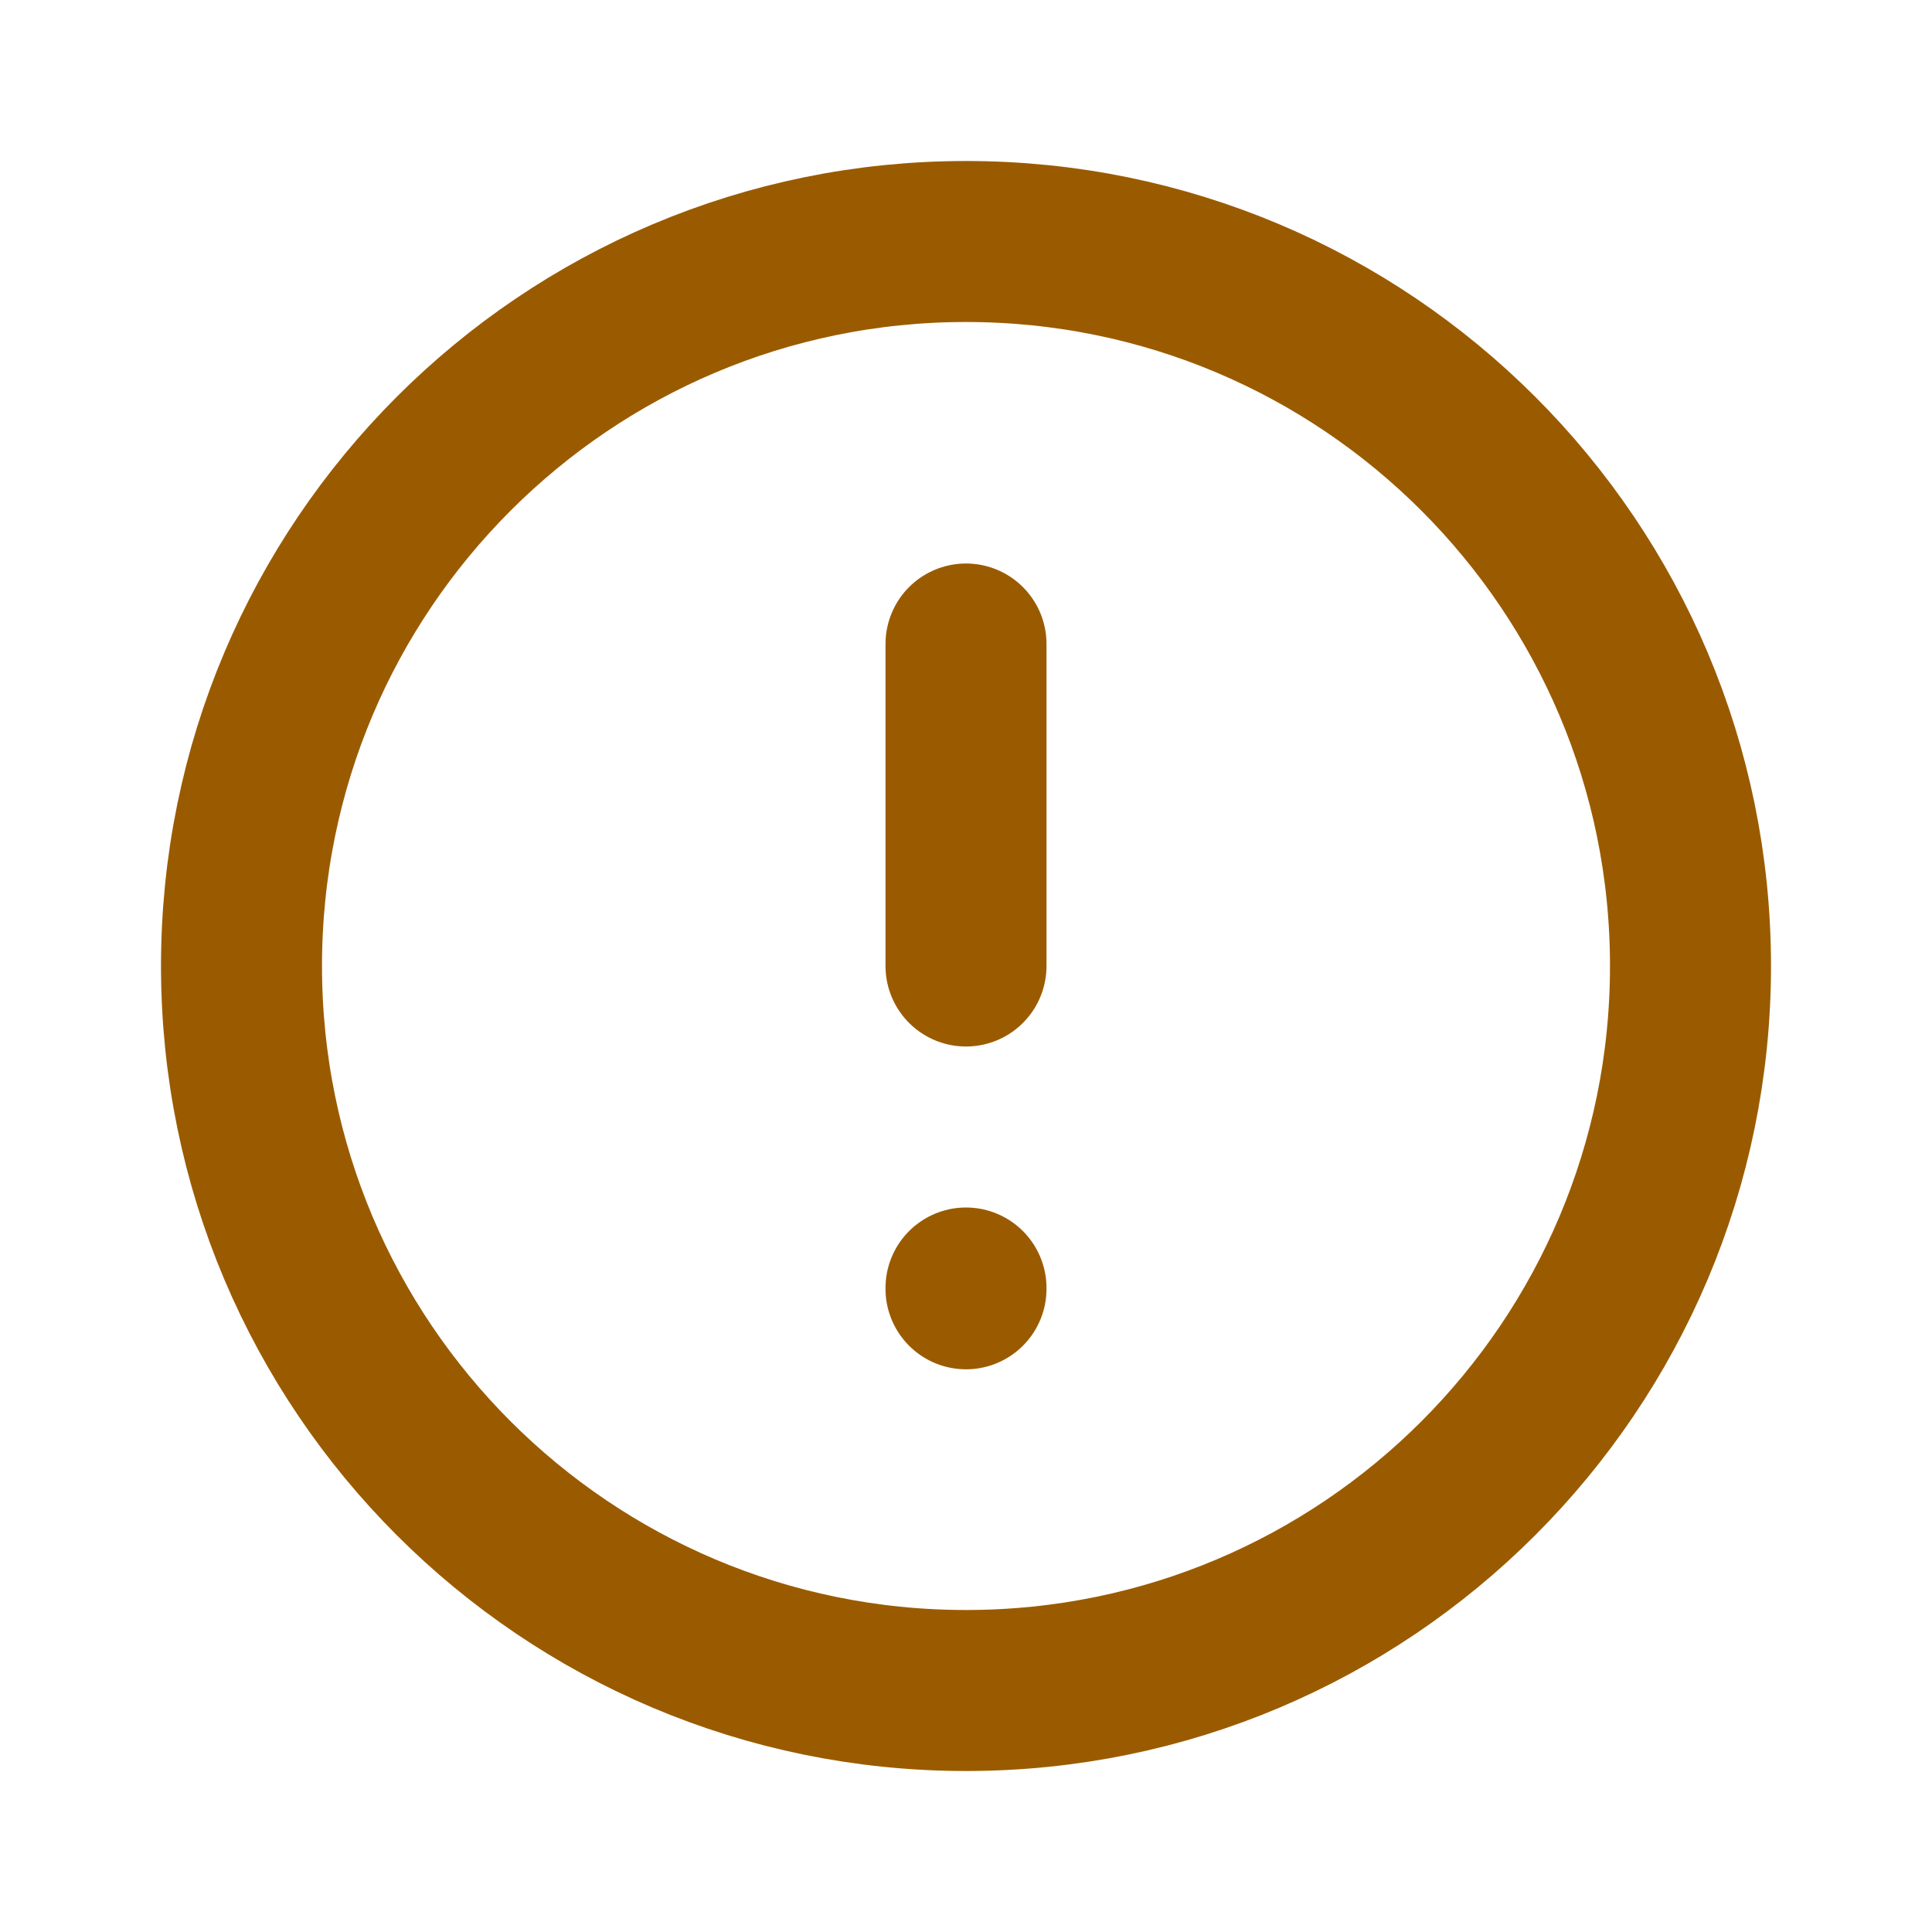
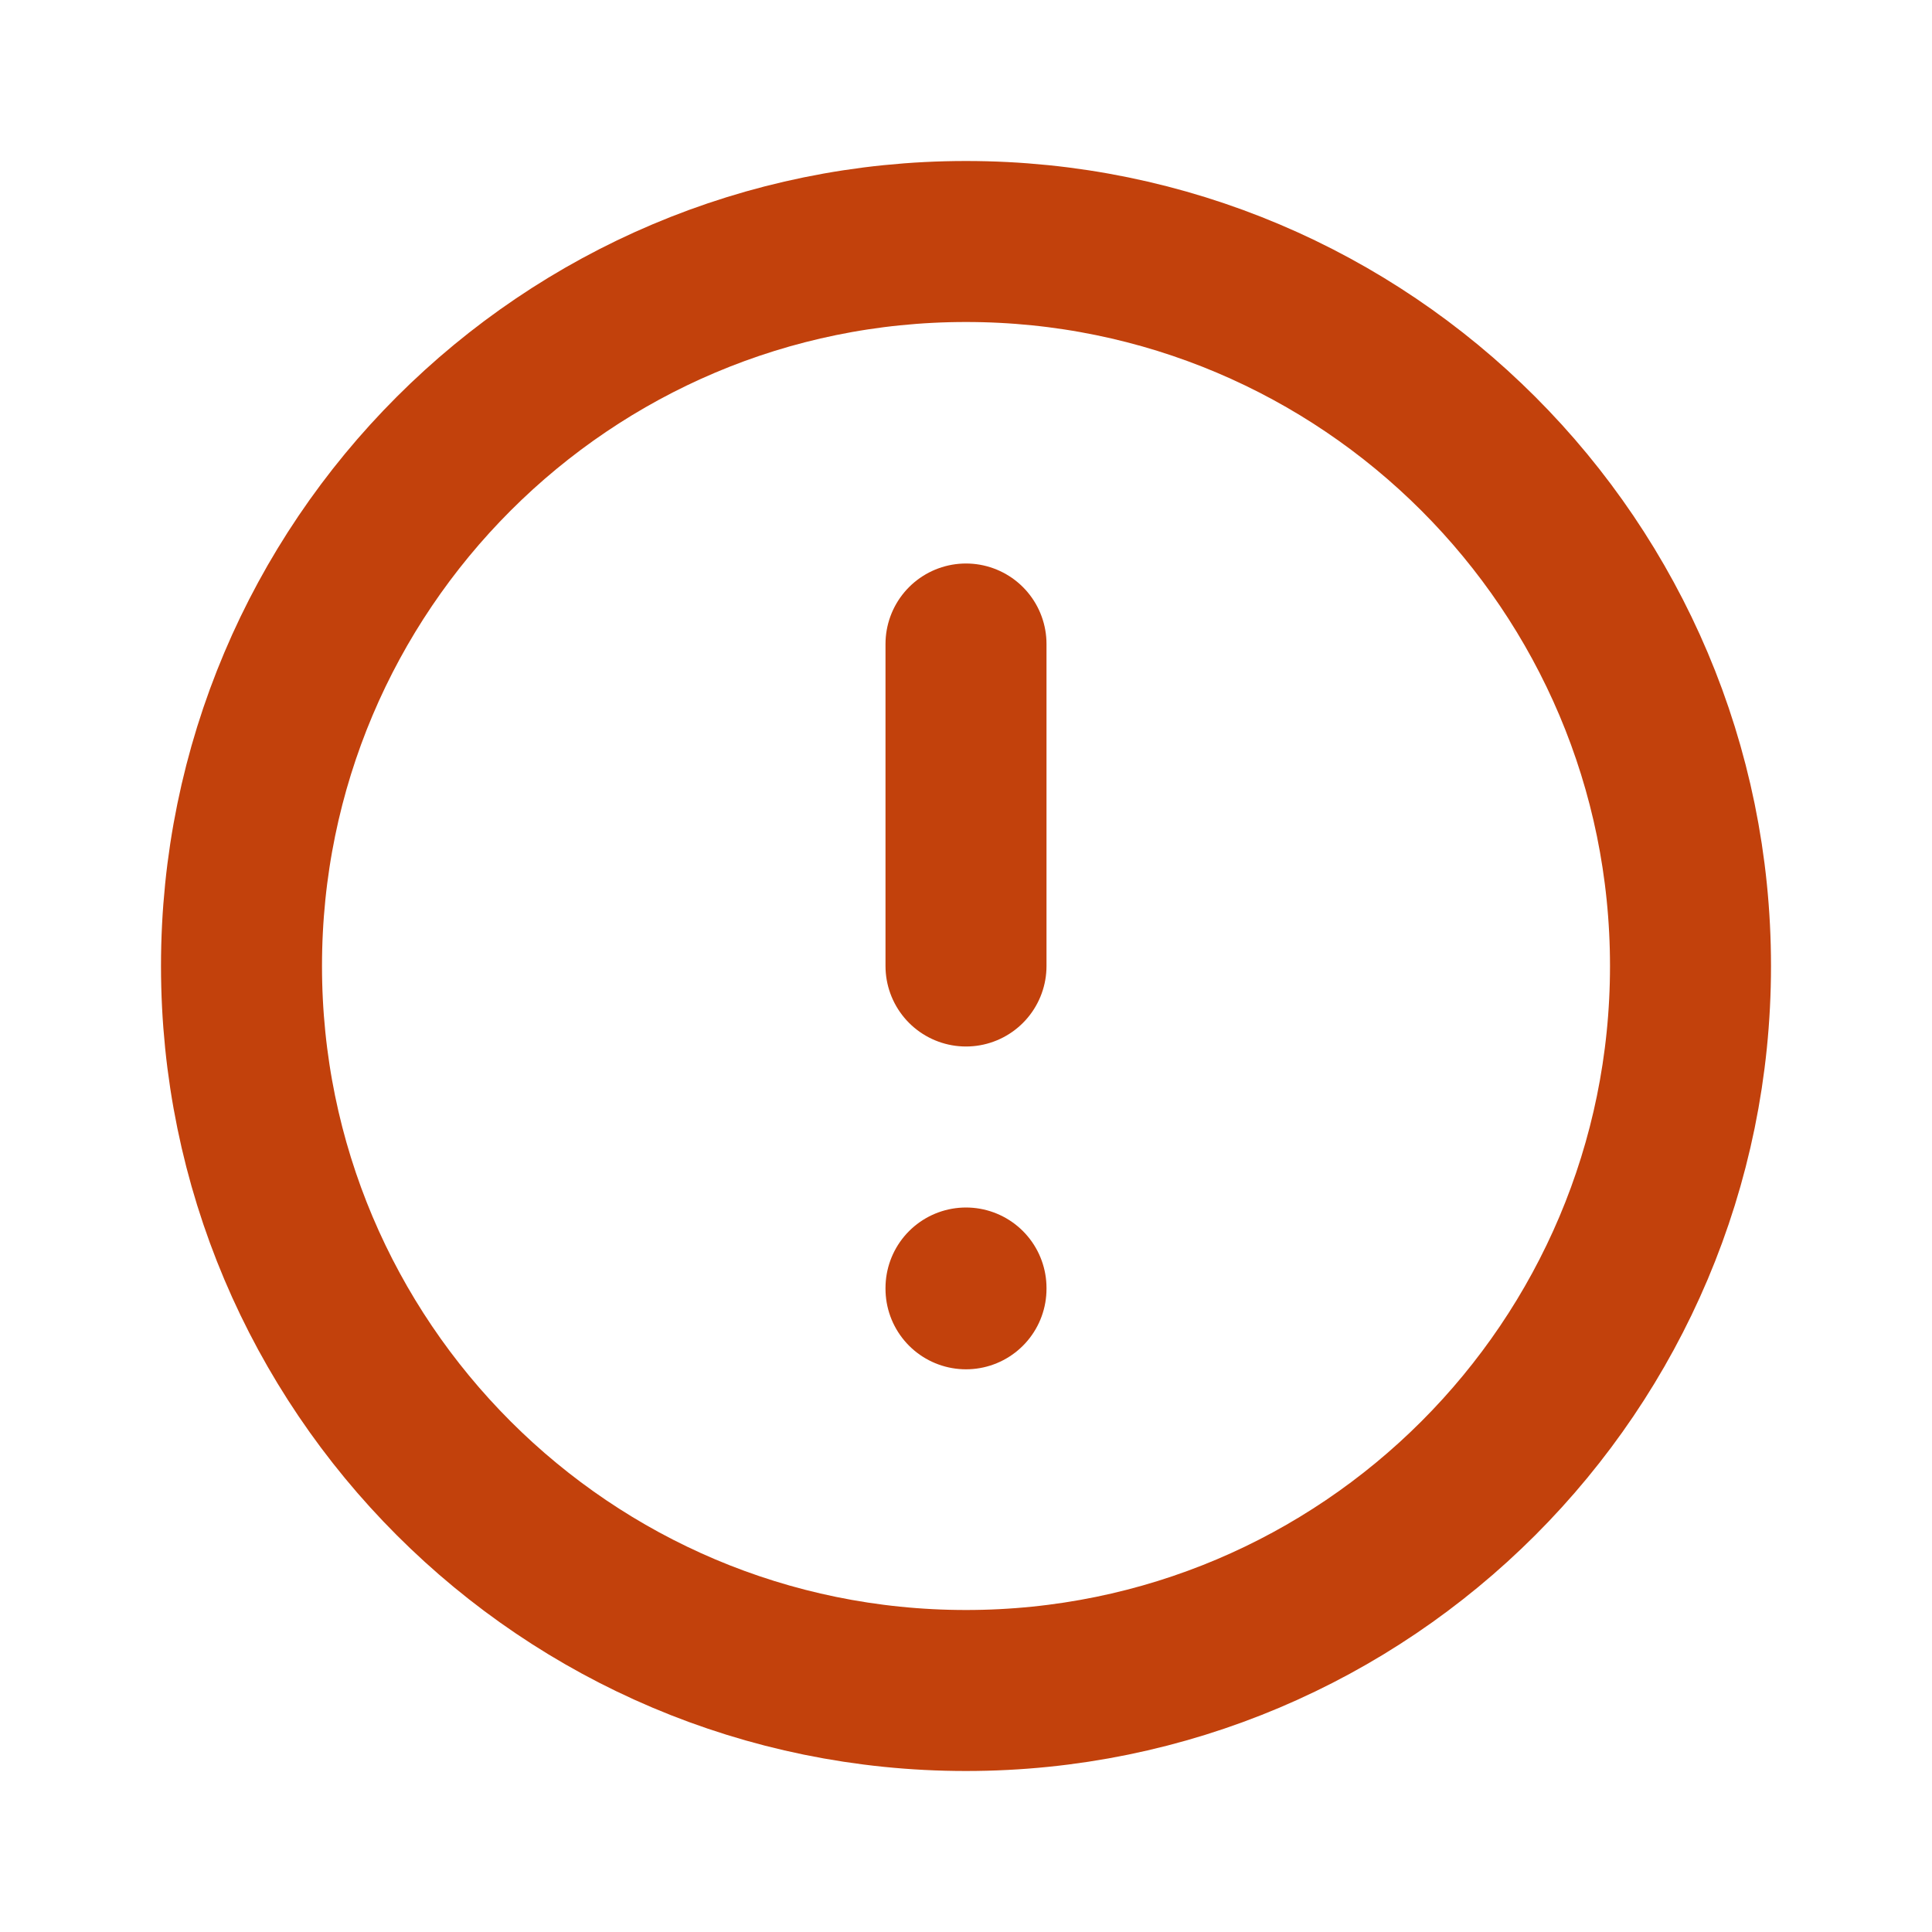
- <svg xmlns="http://www.w3.org/2000/svg" width="24" height="24" viewBox="0 0 24 24" fill="none" stroke="#9a5b00" stroke-width="2" stroke-linecap="round" stroke-linejoin="round">
+ <svg xmlns="http://www.w3.org/2000/svg" width="24" height="24" viewBox="0 0 24 24" fill="none" stroke="#c2410c" stroke-width="2" stroke-linecap="round" stroke-linejoin="round">
  <path stroke="none" d="M0 0h24v24H0z" fill="none" />
  <circle cx="12" cy="12" r="9" />
  <path d="M12 8v4" />
  <path d="M12 16v.01" />
</svg>
